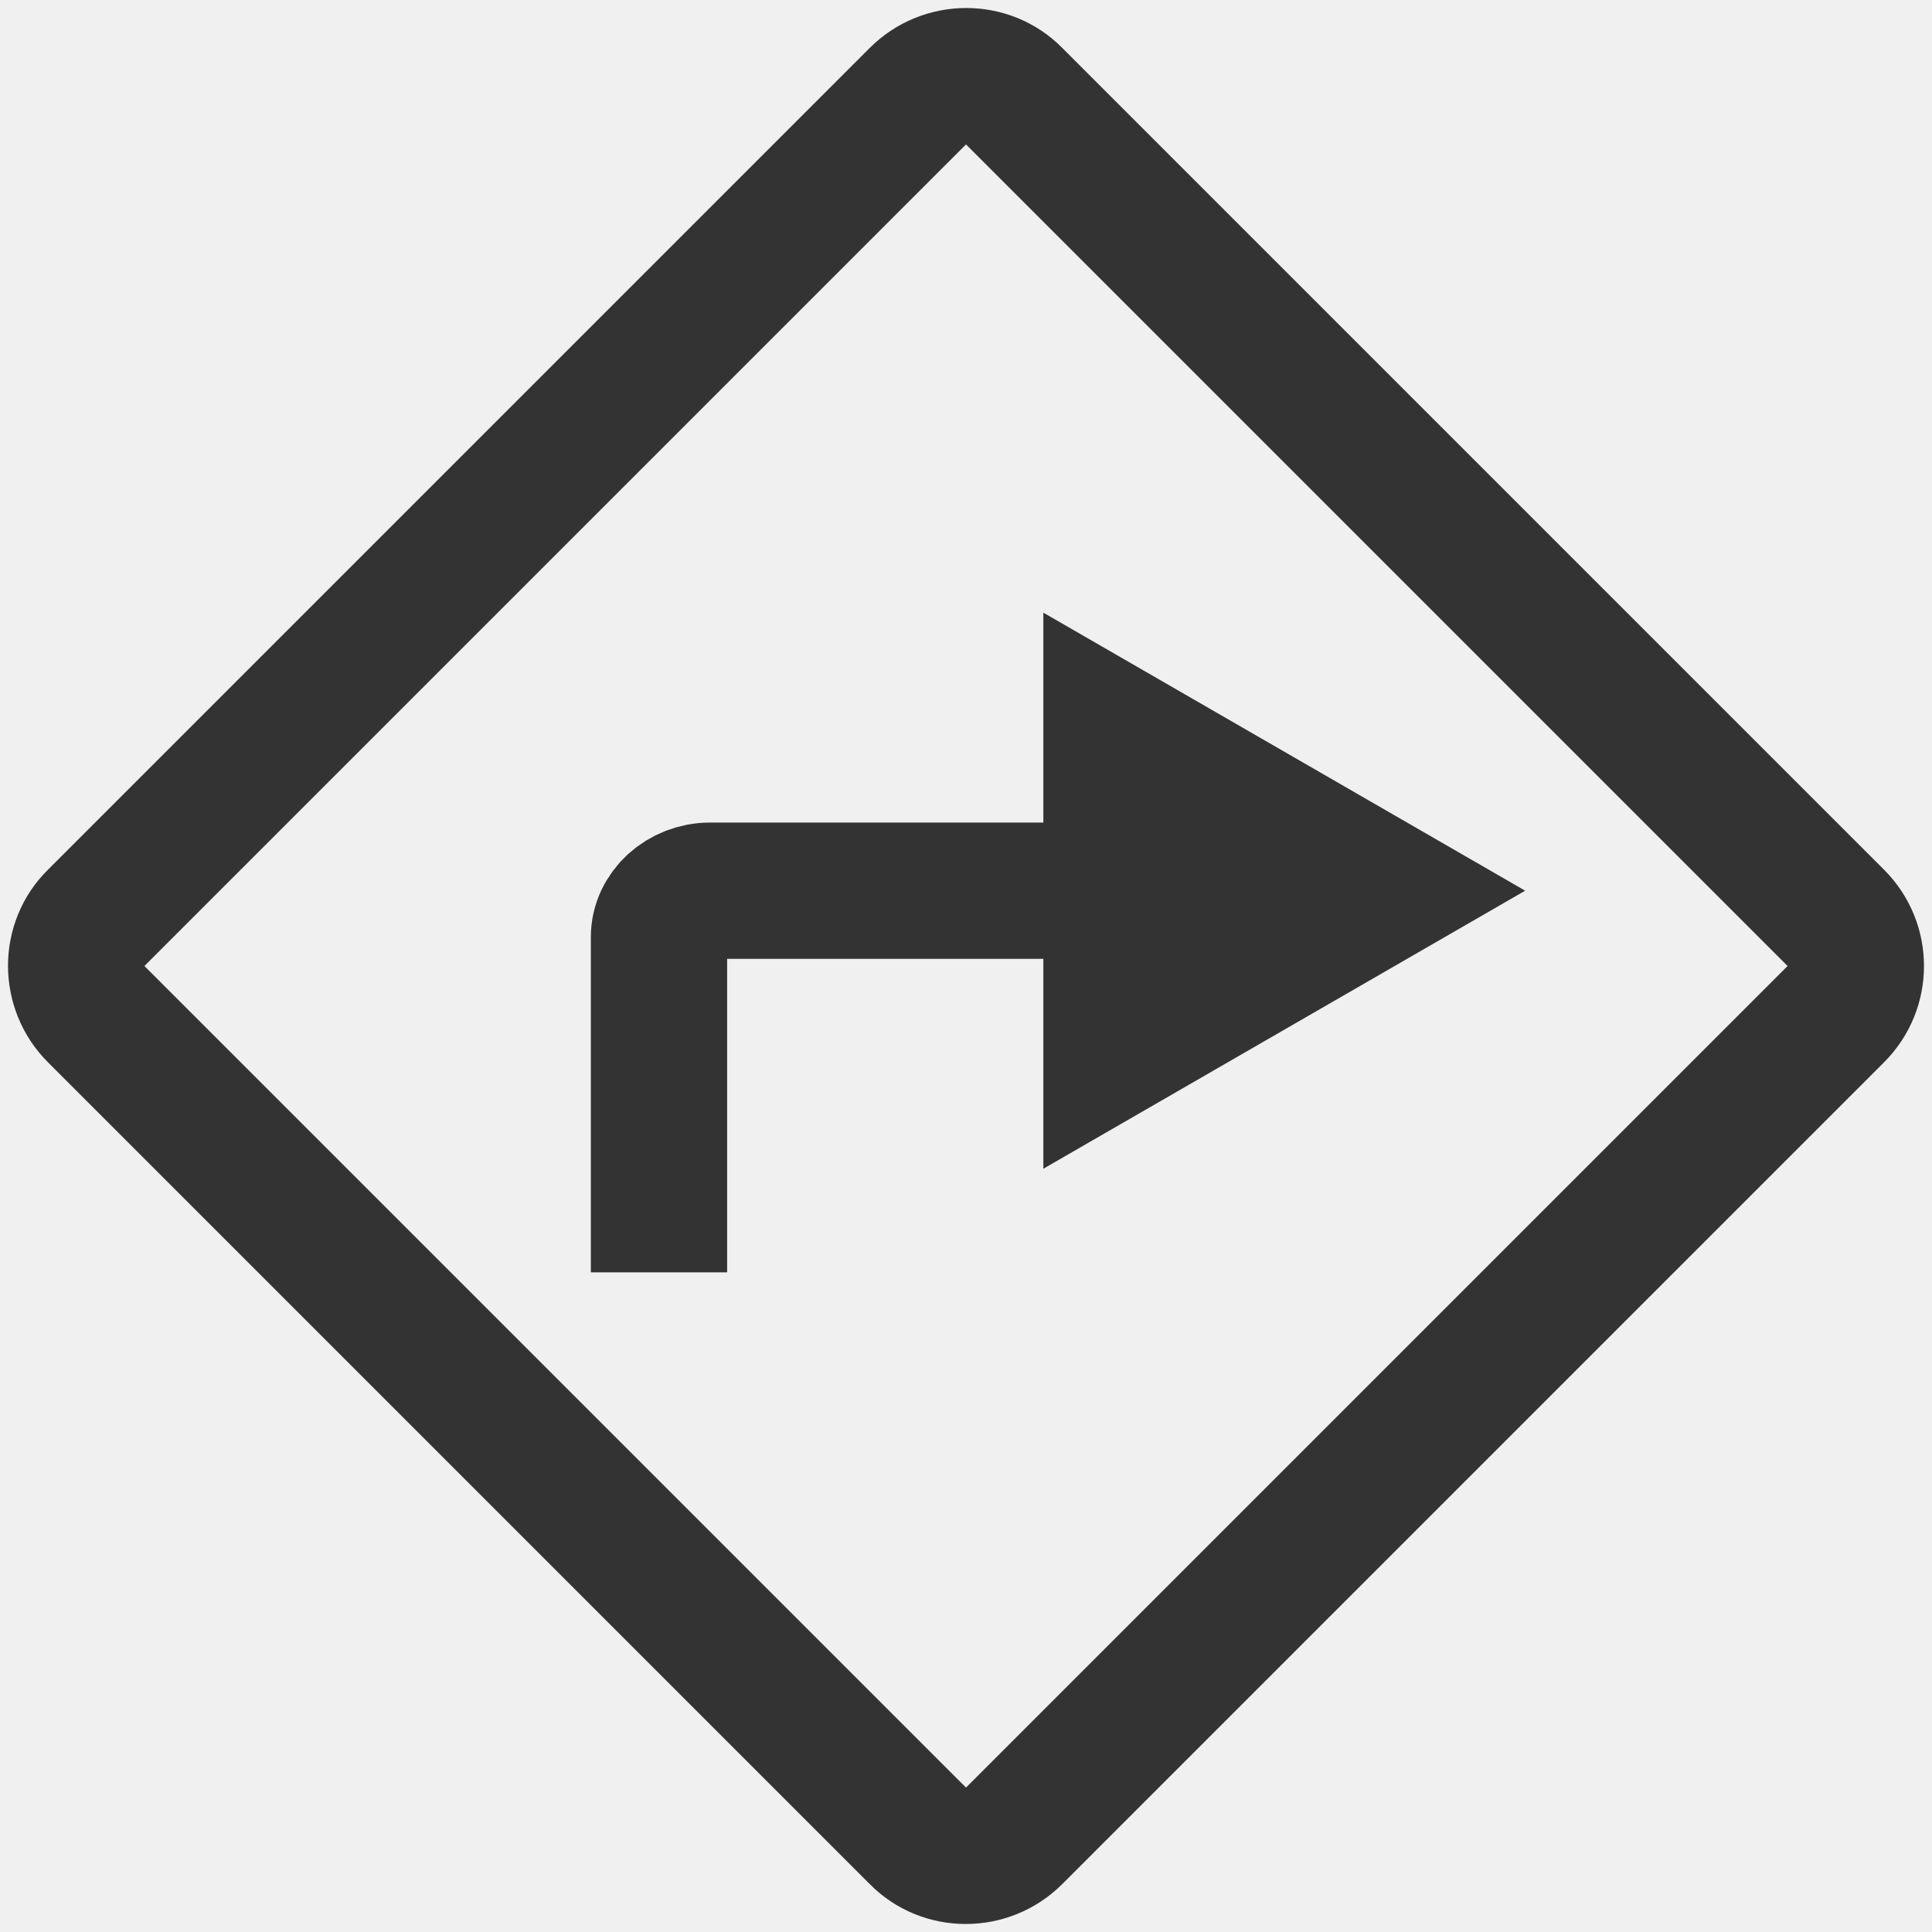
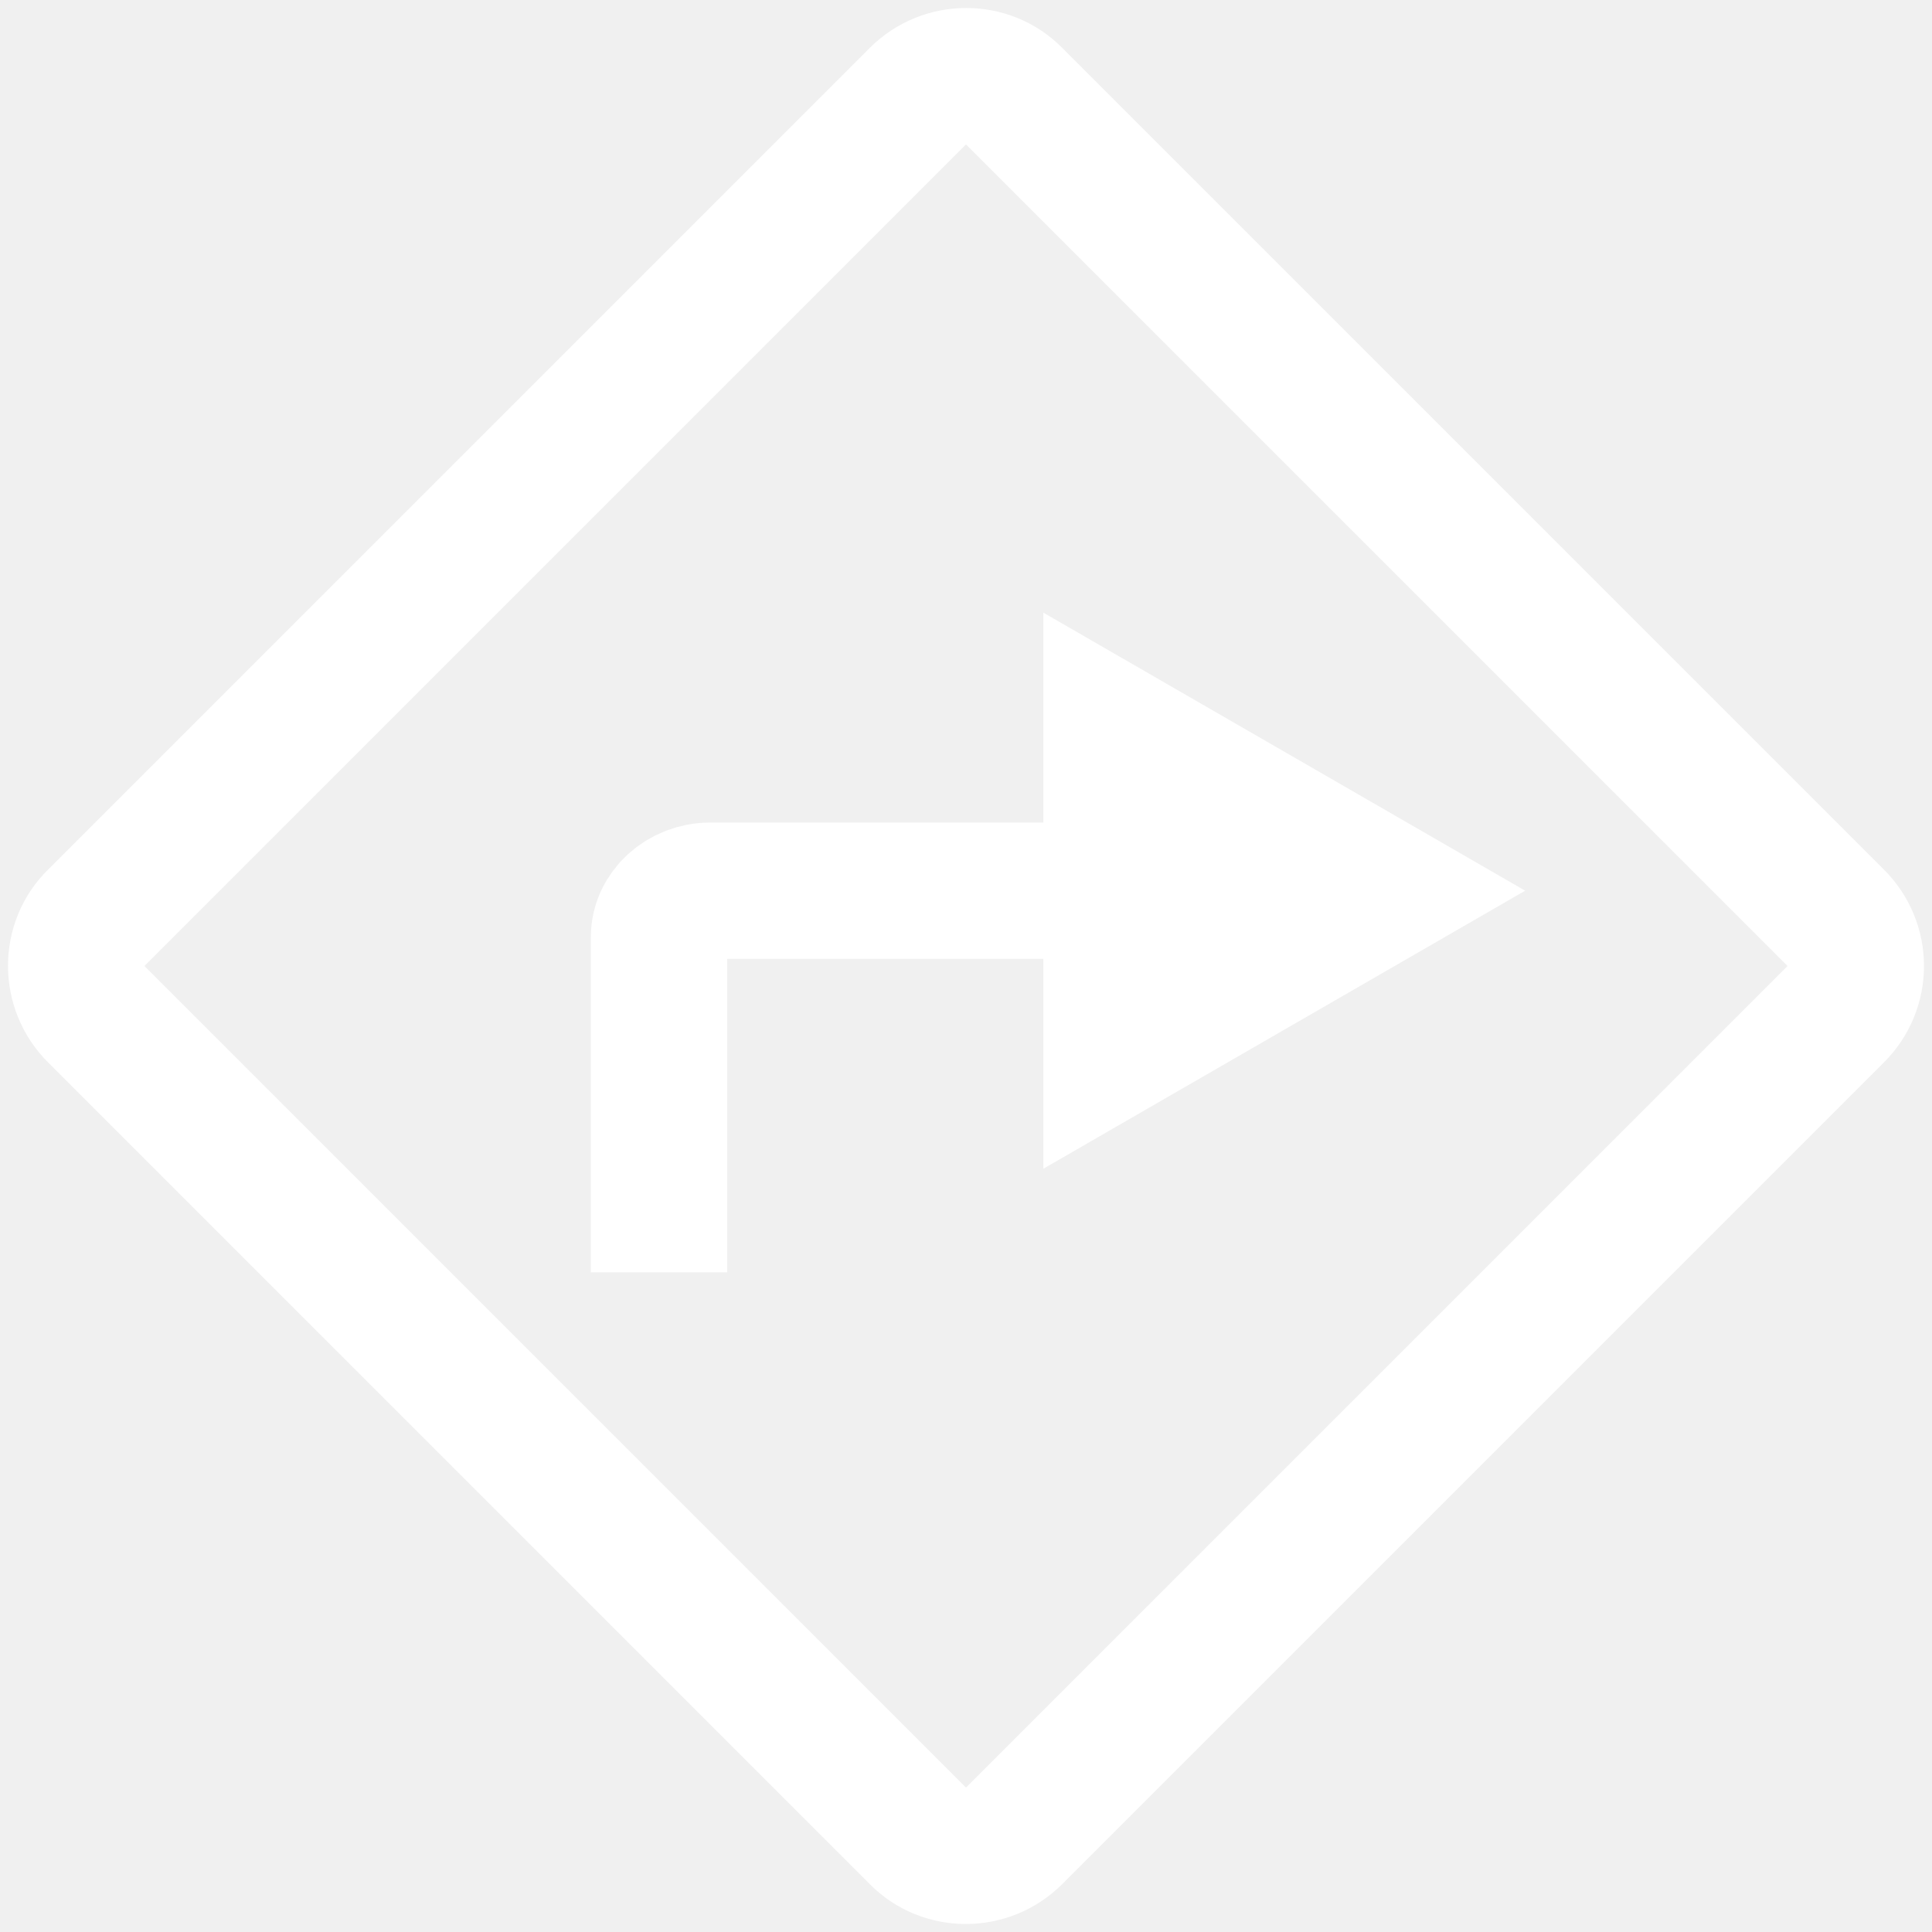
<svg xmlns="http://www.w3.org/2000/svg" version="1.1" id="Layer_1" x="0px" y="0px" viewBox="0 0 28.35 28.35" style="enable-background:new 0 0 28.35 28.35;" xml:space="preserve">
  <style type="text/css">
- 	.st0{fill:none;stroke:#333333;stroke-width:2;stroke-miterlimit:10;}
- 	.st1{fill:#333333;}
+ 	.st0{fill:none;stroke:#fff;stroke-width:2;stroke-miterlimit:10;}
+ 	.st1{fill:#fff;}
</style>
  <path class="st0" d="M26.94,14.88L14.88,26.94c-0.39,0.39-1.03,0.39-1.41,0L1.41,14.88c-0.39-0.39-0.39-1.03,0-1.41L13.47,1.41  c0.39-0.39,1.03-0.39,1.41,0l12.06,12.06C27.33,13.86,27.33,14.49,26.94,14.88z" />
  <path class="st0" d="M19.63,13.07h-9.21c-0.41,0-0.75,0.31-0.75,0.68v4.92" />
  <polygon class="st1" points="22.38,13.07 15.31,8.99 15.31,17.15 " />
</svg>
